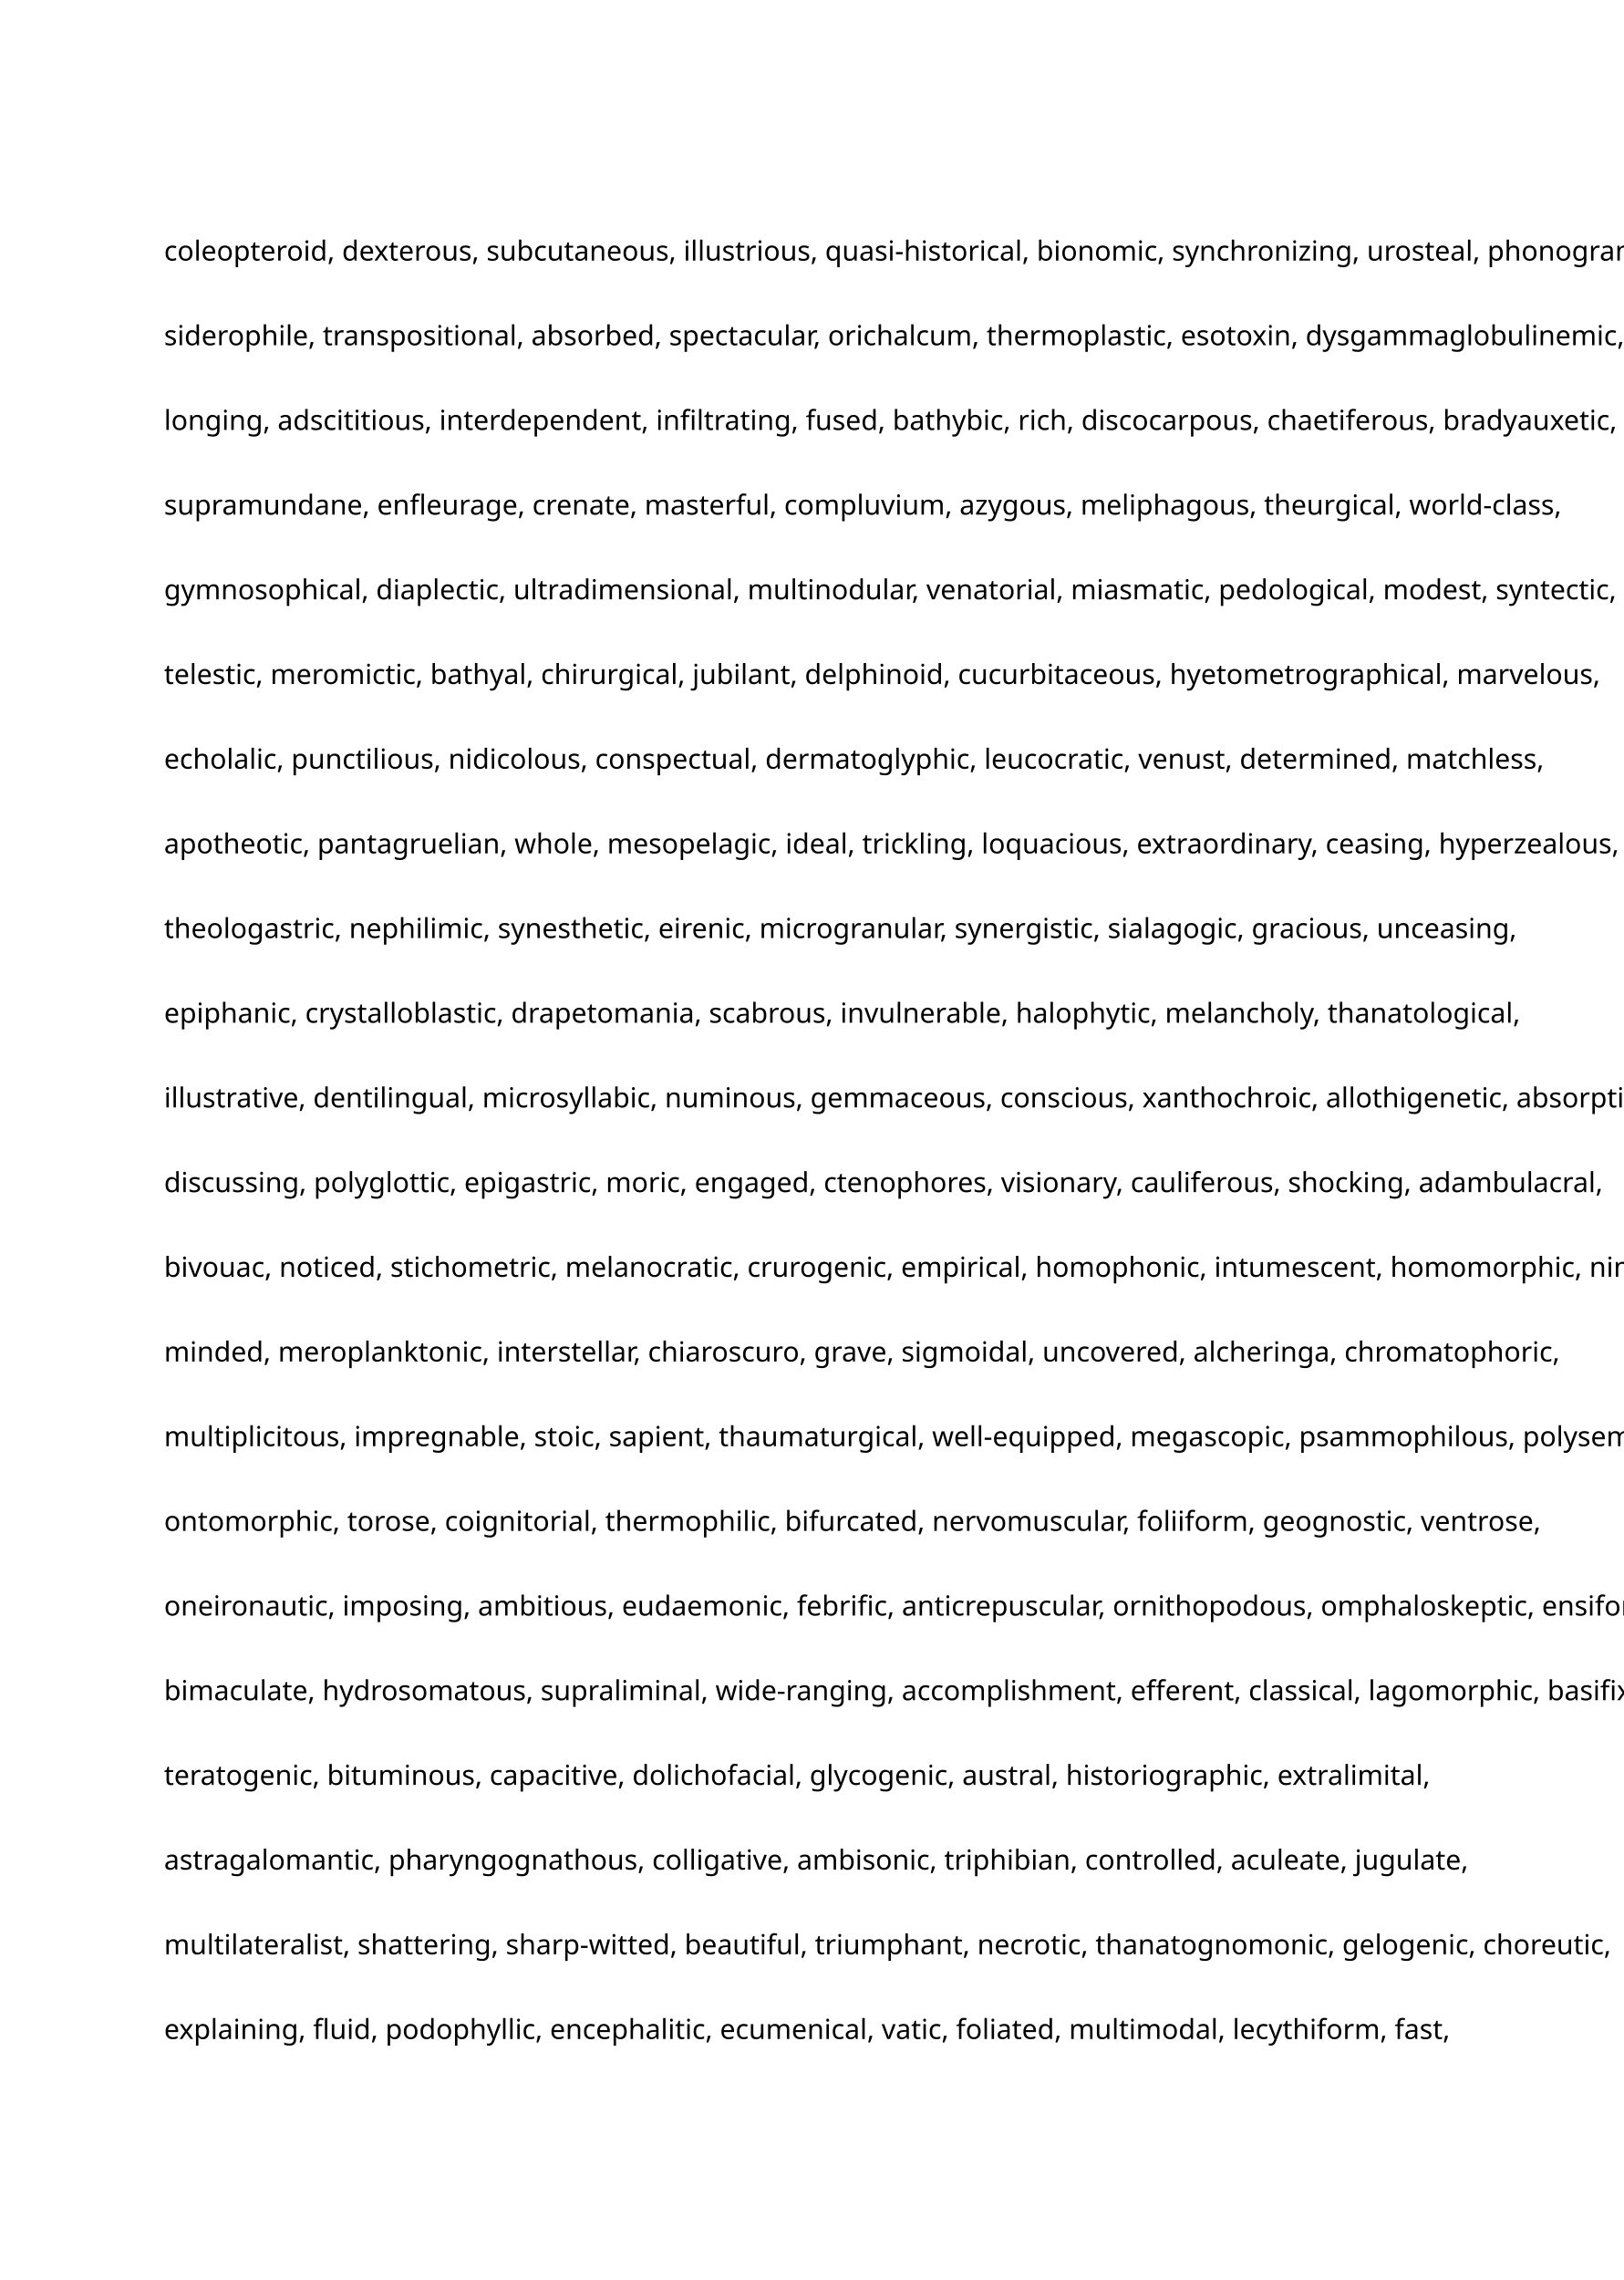
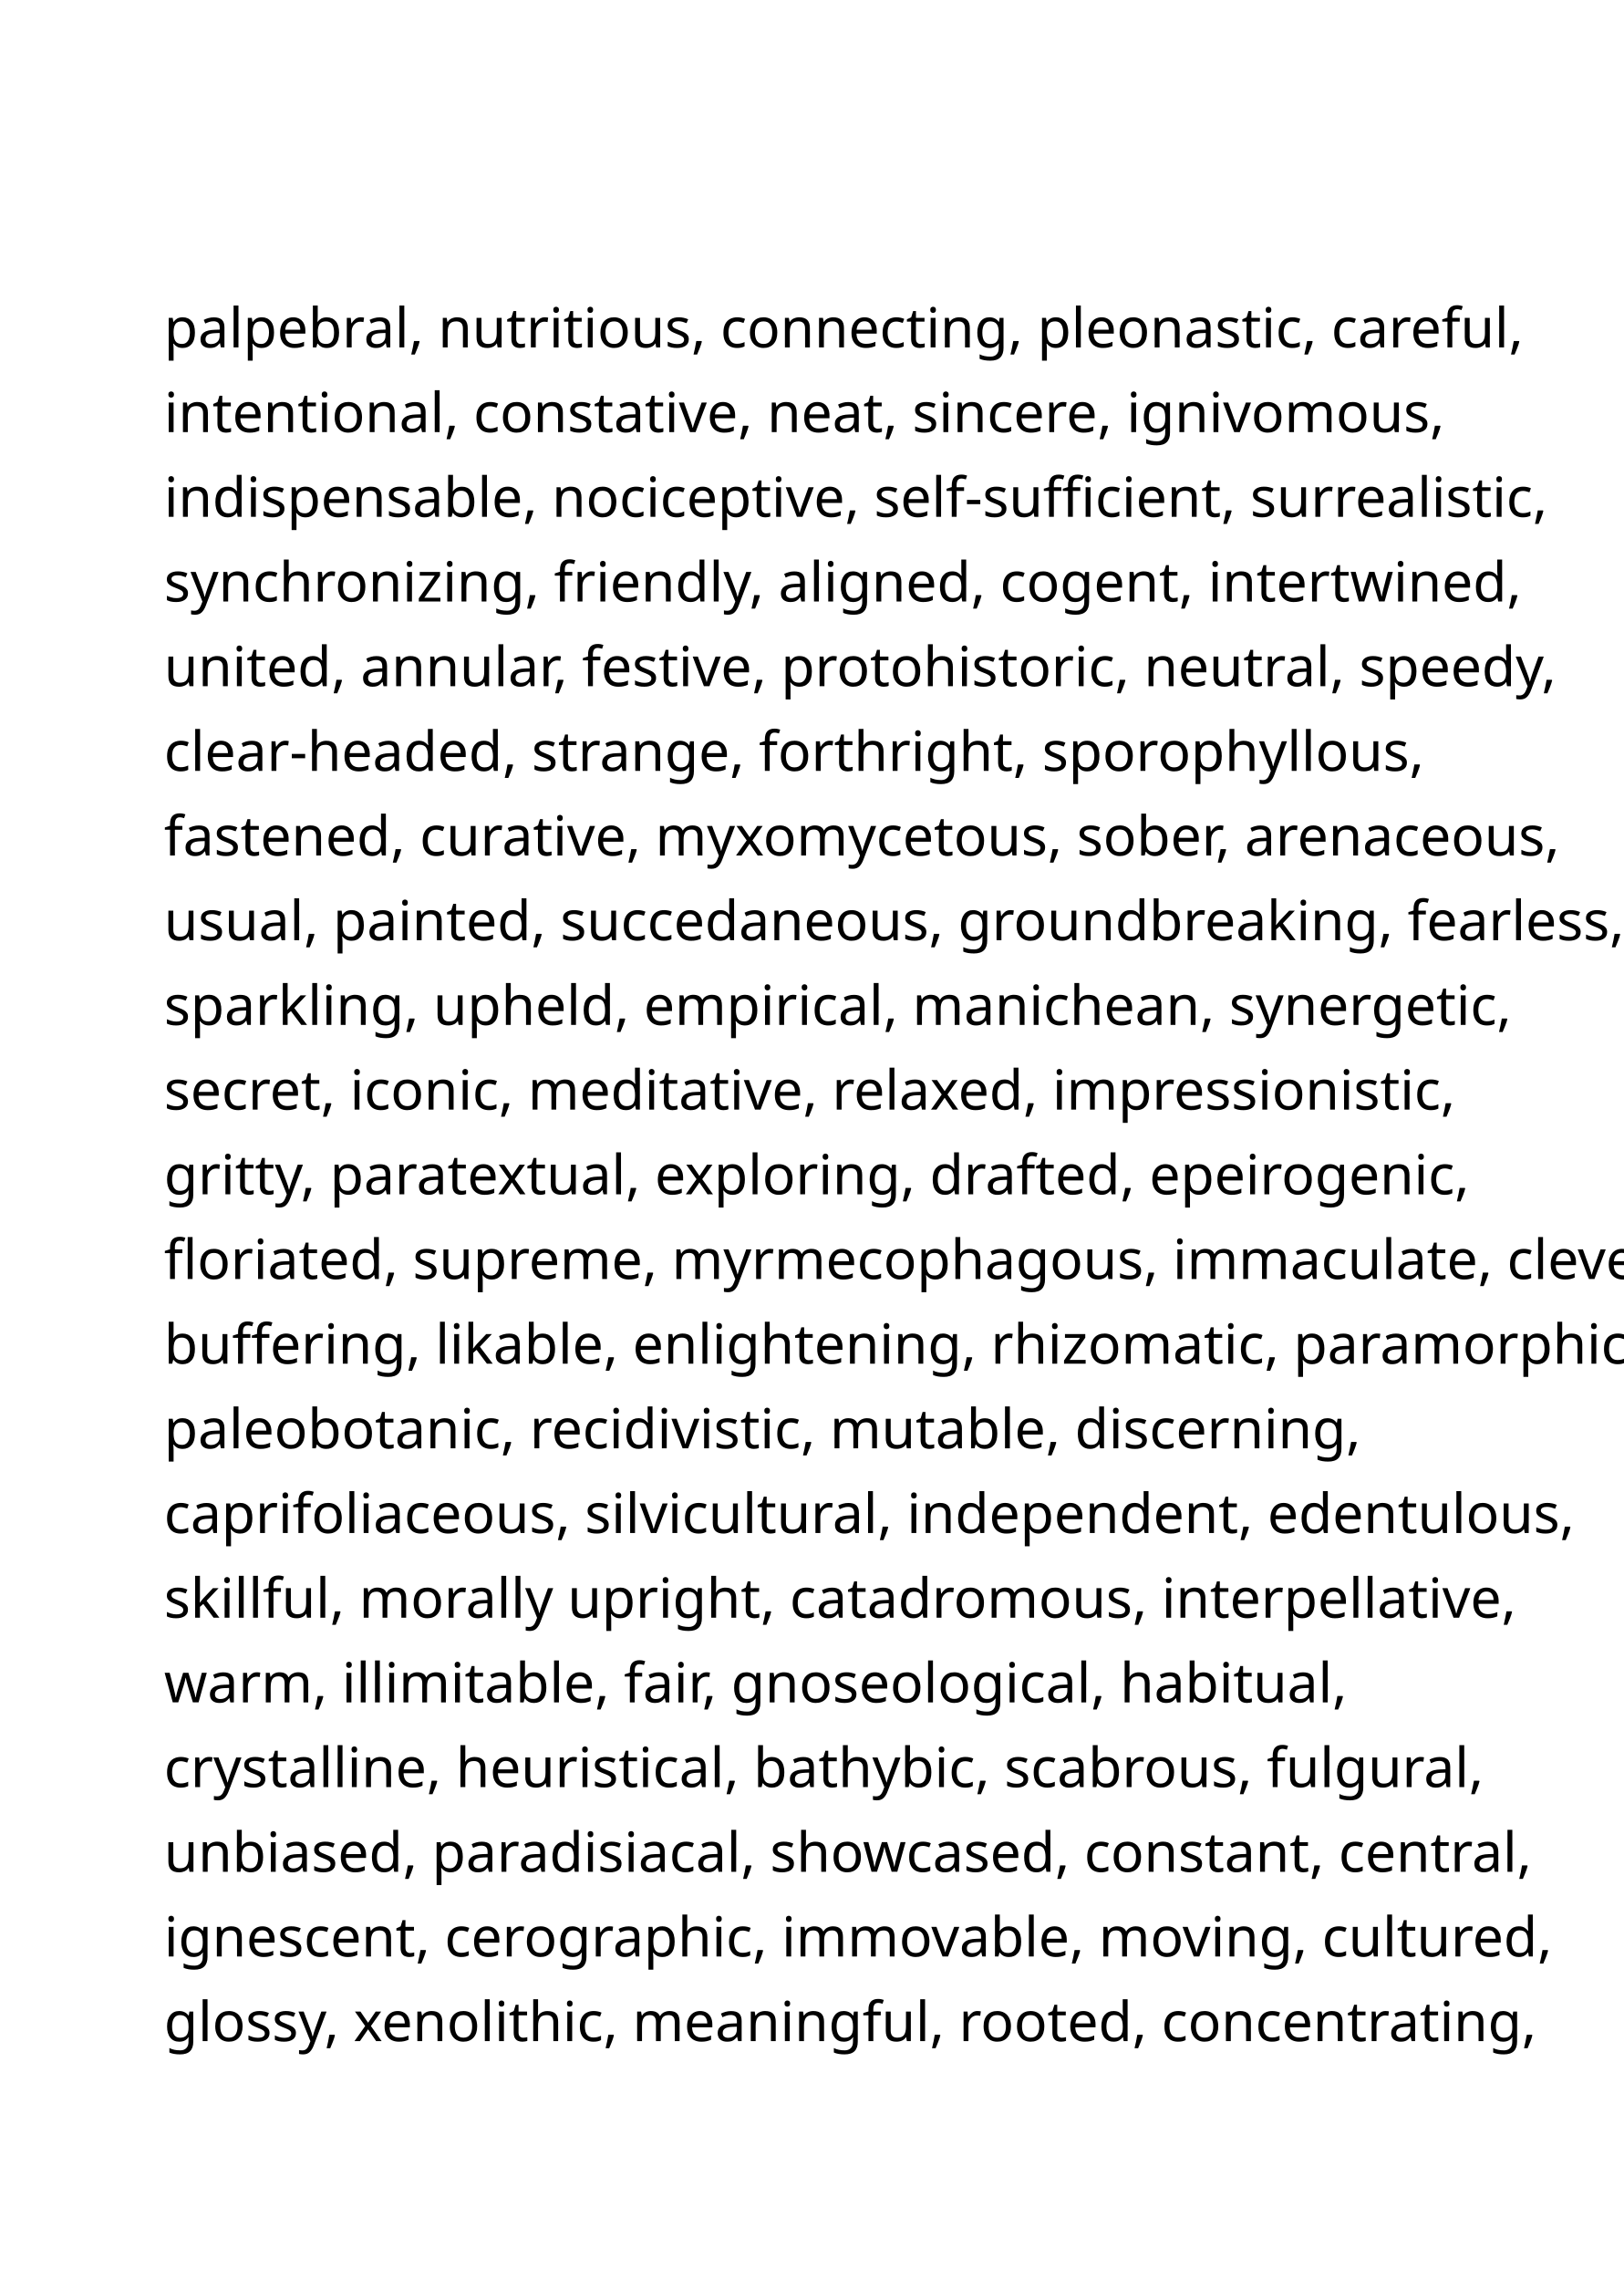
<svg xmlns="http://www.w3.org/2000/svg" baseProfile="tiny" height="525mm" version="1.2" width="374mm">
  <defs />
-   <text font-family="academy engraved let" font-size="18.007pt" x="37.778mm" y="60.0mm">coleopteroid, dexterous, subcutaneous, illustrious, quasi-historical, bionomic, synchronizing, urosteal, phonogramic,</text>
-   <text font-family="academy engraved let" font-size="18.007pt" x="37.778mm" y="79.5mm">siderophile, transpositional, absorbed, spectacular, orichalcum, thermoplastic, esotoxin, dysgammaglobulinemic,</text>
-   <text font-family="academy engraved let" font-size="18.007pt" x="37.778mm" y="99.0mm">longing, adscititious, interdependent, infiltrating, fused, bathybic, rich, discocarpous, chaetiferous, bradyauxetic,</text>
-   <text font-family="academy engraved let" font-size="18.007pt" x="37.778mm" y="118.5mm">supramundane, enfleurage, crenate, masterful, compluvium, azygous, meliphagous, theurgical, world-class,</text>
-   <text font-family="academy engraved let" font-size="18.007pt" x="37.778mm" y="138.0mm">gymnosophical, diaplectic, ultradimensional, multinodular, venatorial, miasmatic, pedological, modest, syntectic,</text>
-   <text font-family="academy engraved let" font-size="18.007pt" x="37.778mm" y="157.5mm">telestic, meromictic, bathyal, chirurgical, jubilant, delphinoid, cucurbitaceous, hyetometrographical, marvelous,</text>
-   <text font-family="academy engraved let" font-size="18.007pt" x="37.778mm" y="177.0mm">echolalic, punctilious, nidicolous, conspectual, dermatoglyphic, leucocratic, venust, determined, matchless,</text>
-   <text font-family="academy engraved let" font-size="18.007pt" x="37.778mm" y="196.5mm">apotheotic, pantagruelian, whole, mesopelagic, ideal, trickling, loquacious, extraordinary, ceasing, hyperzealous,</text>
-   <text font-family="academy engraved let" font-size="18.007pt" x="37.778mm" y="216.0mm">theologastric, nephilimic, synesthetic, eirenic, microgranular, synergistic, sialagogic, gracious, unceasing,</text>
-   <text font-family="academy engraved let" font-size="18.007pt" x="37.778mm" y="235.5mm">epiphanic, crystalloblastic, drapetomania, scabrous, invulnerable, halophytic, melancholy, thanatological,</text>
-   <text font-family="academy engraved let" font-size="18.007pt" x="37.778mm" y="255.0mm">illustrative, dentilingual, microsyllabic, numinous, gemmaceous, conscious, xanthochroic, allothigenetic, absorptive,</text>
-   <text font-family="academy engraved let" font-size="18.007pt" x="37.778mm" y="274.5mm">discussing, polyglottic, epigastric, moric, engaged, ctenophores, visionary, cauliferous, shocking, adambulacral,</text>
-   <text font-family="academy engraved let" font-size="18.007pt" x="37.778mm" y="294.0mm">bivouac, noticed, stichometric, melanocratic, crurogenic, empirical, homophonic, intumescent, homomorphic, nimble-</text>
-   <text font-family="academy engraved let" font-size="18.007pt" x="37.778mm" y="313.5mm">minded, meroplanktonic, interstellar, chiaroscuro, grave, sigmoidal, uncovered, alcheringa, chromatophoric,</text>
-   <text font-family="academy engraved let" font-size="18.007pt" x="37.778mm" y="333.0mm">multiplicitous, impregnable, stoic, sapient, thaumaturgical, well-equipped, megascopic, psammophilous, polysemic,</text>
-   <text font-family="academy engraved let" font-size="18.007pt" x="37.778mm" y="352.5mm">ontomorphic, torose, coignitorial, thermophilic, bifurcated, nervomuscular, foliiform, geognostic, ventrose,</text>
-   <text font-family="academy engraved let" font-size="18.007pt" x="37.778mm" y="372.0mm">oneironautic, imposing, ambitious, eudaemonic, febrific, anticrepuscular, ornithopodous, omphaloskeptic, ensiform,</text>
-   <text font-family="academy engraved let" font-size="18.007pt" x="37.778mm" y="391.5mm">bimaculate, hydrosomatous, supraliminal, wide-ranging, accomplishment, efferent, classical, lagomorphic, basifixed,</text>
-   <text font-family="academy engraved let" font-size="18.007pt" x="37.778mm" y="411.0mm">teratogenic, bituminous, capacitive, dolichofacial, glycogenic, austral, historiographic, extralimital,</text>
-   <text font-family="academy engraved let" font-size="18.007pt" x="37.778mm" y="430.5mm">astragalomantic, pharyngognathous, colligative, ambisonic, triphibian, controlled, aculeate, jugulate,</text>
-   <text font-family="academy engraved let" font-size="18.007pt" x="37.778mm" y="450.0mm">multilateralist, shattering, sharp-witted, beautiful, triumphant, necrotic, thanatognomonic, gelogenic, choreutic,</text>
-   <text font-family="academy engraved let" font-size="18.007pt" x="37.778mm" y="469.5mm">explaining, fluid, podophyllic, encephalitic, ecumenical, vatic, foliated, multimodal, lecythiform, fast,</text>
+   <text font-family="Academy Engraved LET" font-size="36.015pt" x="37.778mm" y="80.0mm">palpebral, nutritious, connecting, pleonastic, careful,</text>
+   <text font-family="Academy Engraved LET" font-size="36.015pt" x="37.778mm" y="99.5mm">intentional, constative, neat, sincere, ignivomous,</text>
+   <text font-family="Academy Engraved LET" font-size="36.015pt" x="37.778mm" y="119.0mm">indispensable, nociceptive, self-sufficient, surrealistic,</text>
+   <text font-family="Academy Engraved LET" font-size="36.015pt" x="37.778mm" y="138.5mm">synchronizing, friendly, aligned, cogent, intertwined,</text>
+   <text font-family="Academy Engraved LET" font-size="36.015pt" x="37.778mm" y="158.0mm">united, annular, festive, protohistoric, neutral, speedy,</text>
+   <text font-family="Academy Engraved LET" font-size="36.015pt" x="37.778mm" y="177.5mm">clear-headed, strange, forthright, sporophyllous,</text>
+   <text font-family="Academy Engraved LET" font-size="36.015pt" x="37.778mm" y="197.0mm">fastened, curative, myxomycetous, sober, arenaceous,</text>
+   <text font-family="Academy Engraved LET" font-size="36.015pt" x="37.778mm" y="216.5mm">usual, painted, succedaneous, groundbreaking, fearless,</text>
+   <text font-family="Academy Engraved LET" font-size="36.015pt" x="37.778mm" y="236.0mm">sparkling, upheld, empirical, manichean, synergetic,</text>
+   <text font-family="Academy Engraved LET" font-size="36.015pt" x="37.778mm" y="255.5mm">secret, iconic, meditative, relaxed, impressionistic,</text>
+   <text font-family="Academy Engraved LET" font-size="36.015pt" x="37.778mm" y="275.0mm">gritty, paratextual, exploring, drafted, epeirogenic,</text>
+   <text font-family="Academy Engraved LET" font-size="36.015pt" x="37.778mm" y="294.5mm">floriated, supreme, myrmecophagous, immaculate, clever,</text>
+   <text font-family="Academy Engraved LET" font-size="36.015pt" x="37.778mm" y="314.0mm">buffering, likable, enlightening, rhizomatic, paramorphic,</text>
+   <text font-family="Academy Engraved LET" font-size="36.015pt" x="37.778mm" y="333.5mm">paleobotanic, recidivistic, mutable, discerning,</text>
+   <text font-family="Academy Engraved LET" font-size="36.015pt" x="37.778mm" y="353.0mm">caprifoliaceous, silvicultural, independent, edentulous,</text>
+   <text font-family="Academy Engraved LET" font-size="36.015pt" x="37.778mm" y="372.5mm">skillful, morally upright, catadromous, interpellative,</text>
+   <text font-family="Academy Engraved LET" font-size="36.015pt" x="37.778mm" y="392.0mm">warm, illimitable, fair, gnoseological, habitual,</text>
+   <text font-family="Academy Engraved LET" font-size="36.015pt" x="37.778mm" y="411.5mm">crystalline, heuristical, bathybic, scabrous, fulgural,</text>
+   <text font-family="Academy Engraved LET" font-size="36.015pt" x="37.778mm" y="431.0mm">unbiased, paradisiacal, showcased, constant, central,</text>
+   <text font-family="Academy Engraved LET" font-size="36.015pt" x="37.778mm" y="450.5mm">ignescent, cerographic, immovable, moving, cultured,</text>
+   <text font-family="Academy Engraved LET" font-size="36.015pt" x="37.778mm" y="470.0mm">glossy, xenolithic, meaningful, rooted, concentrating,</text>
</svg>
